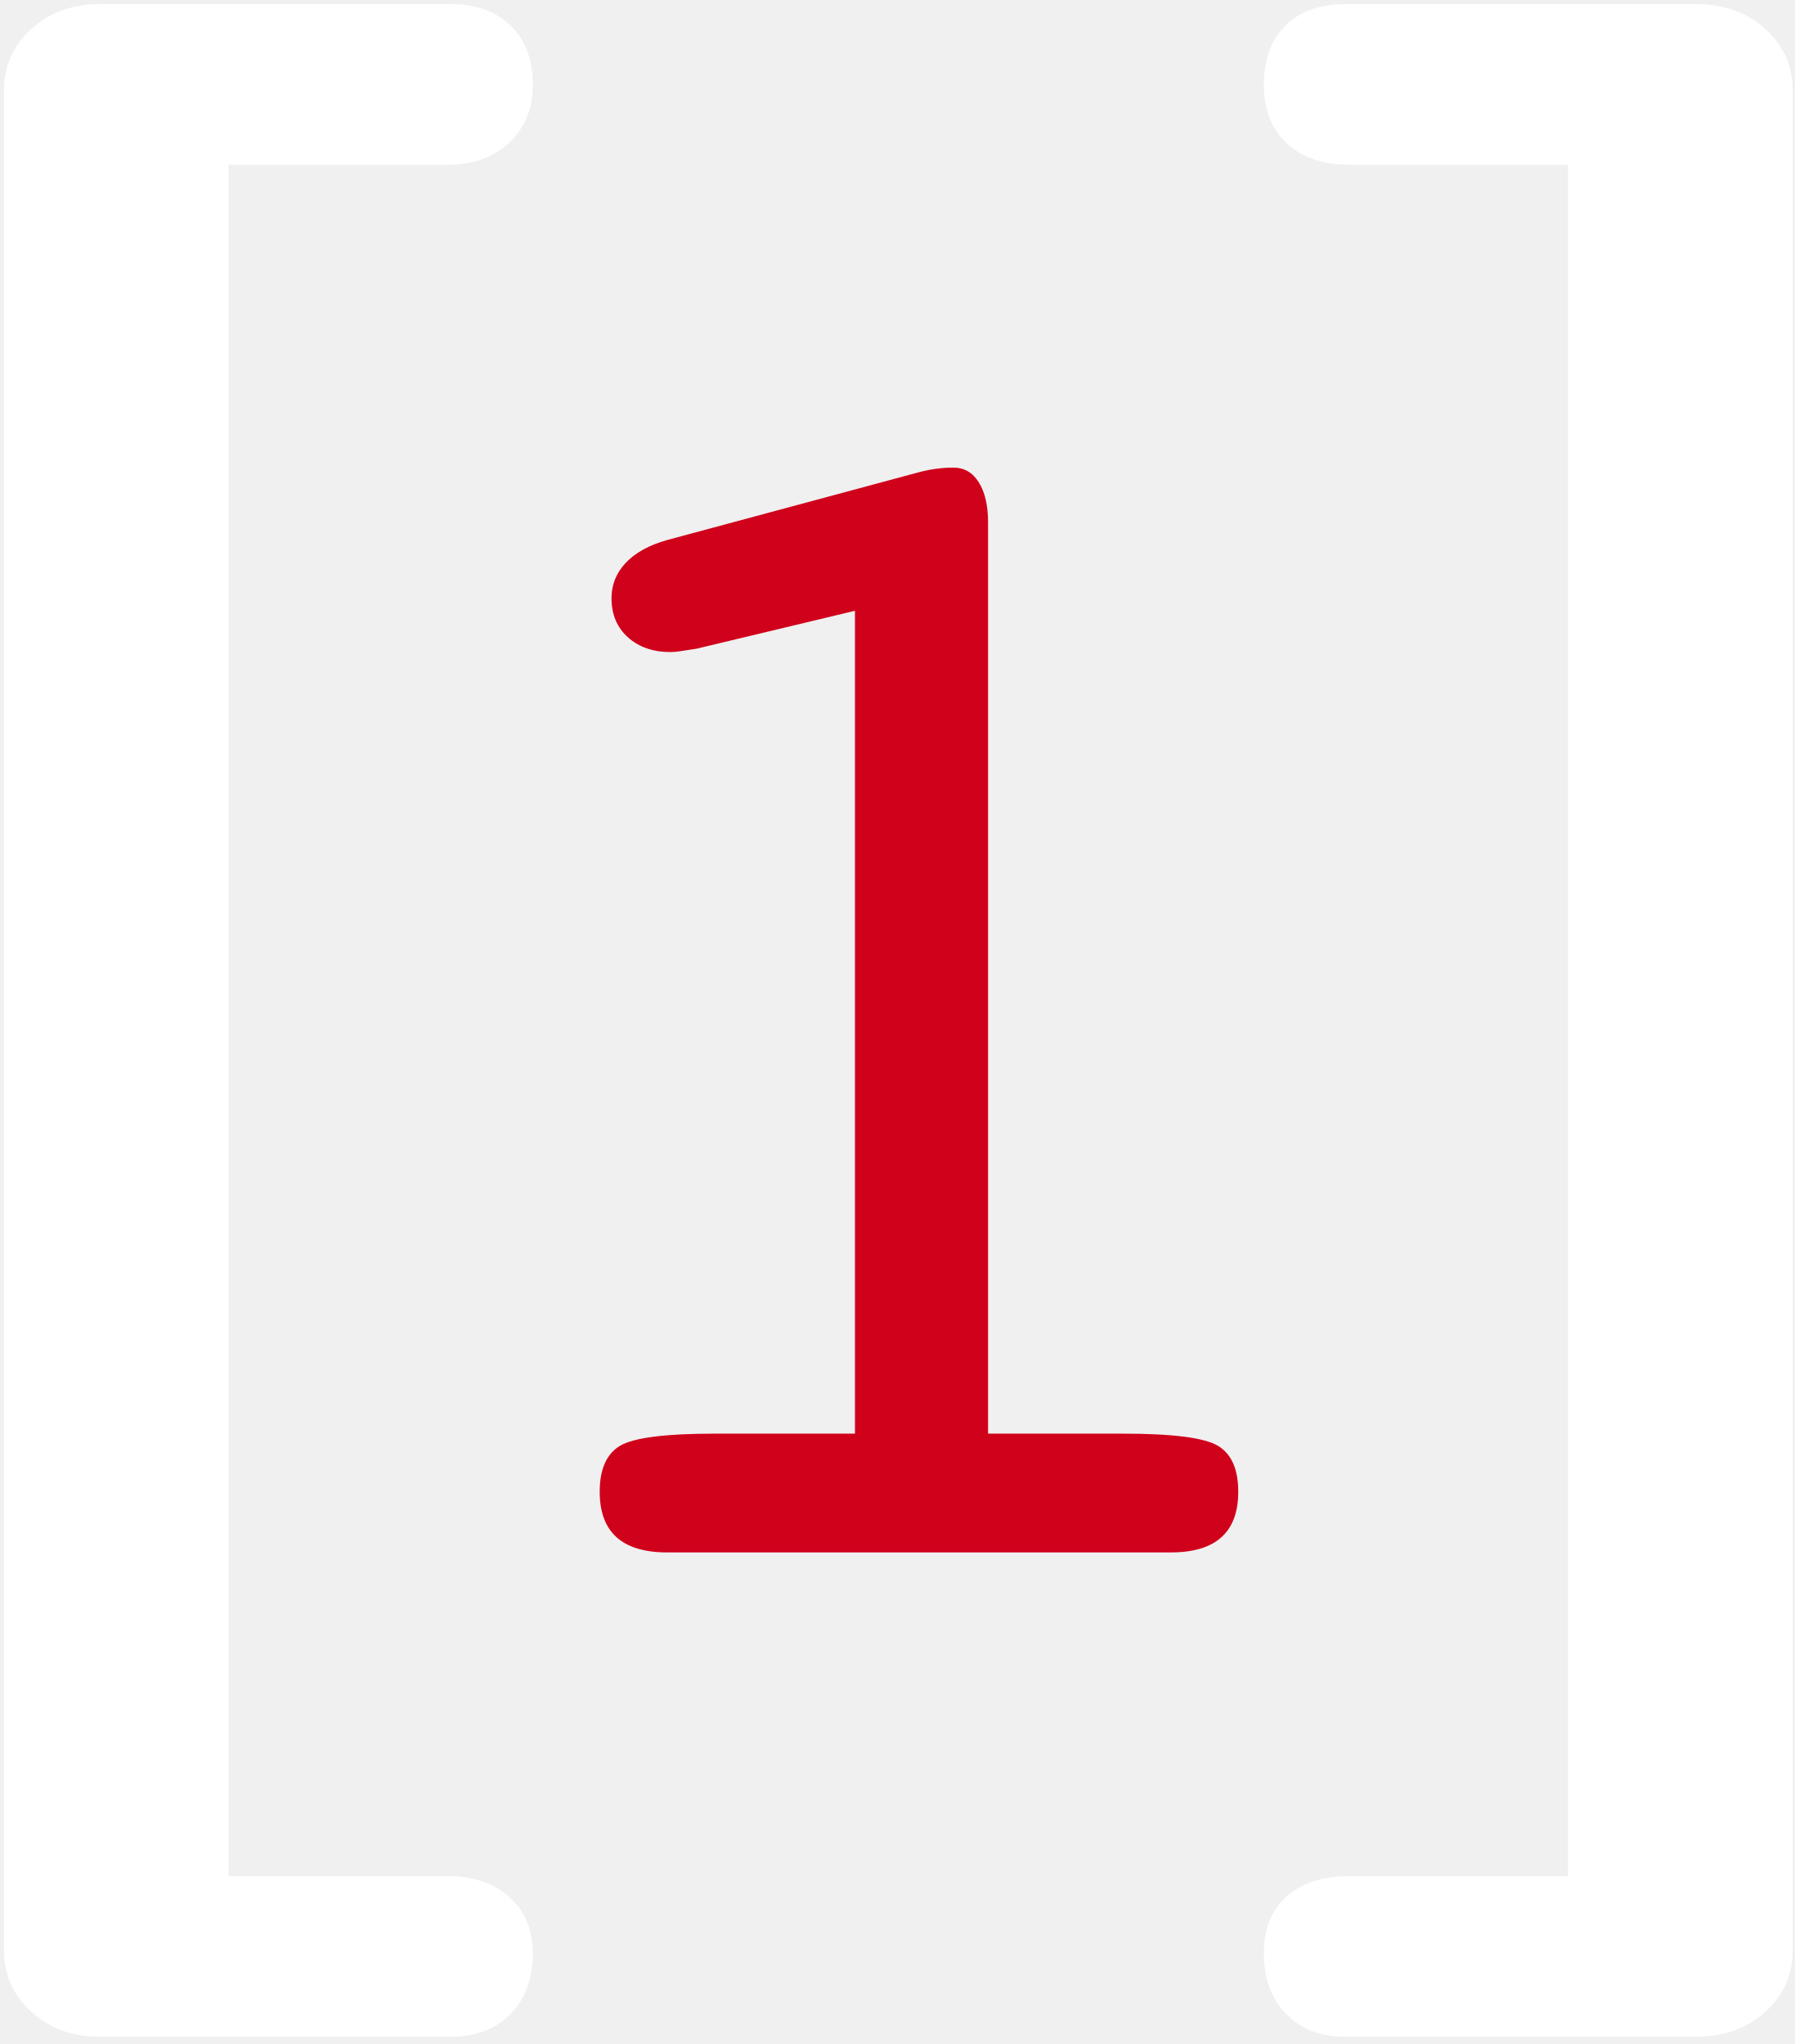
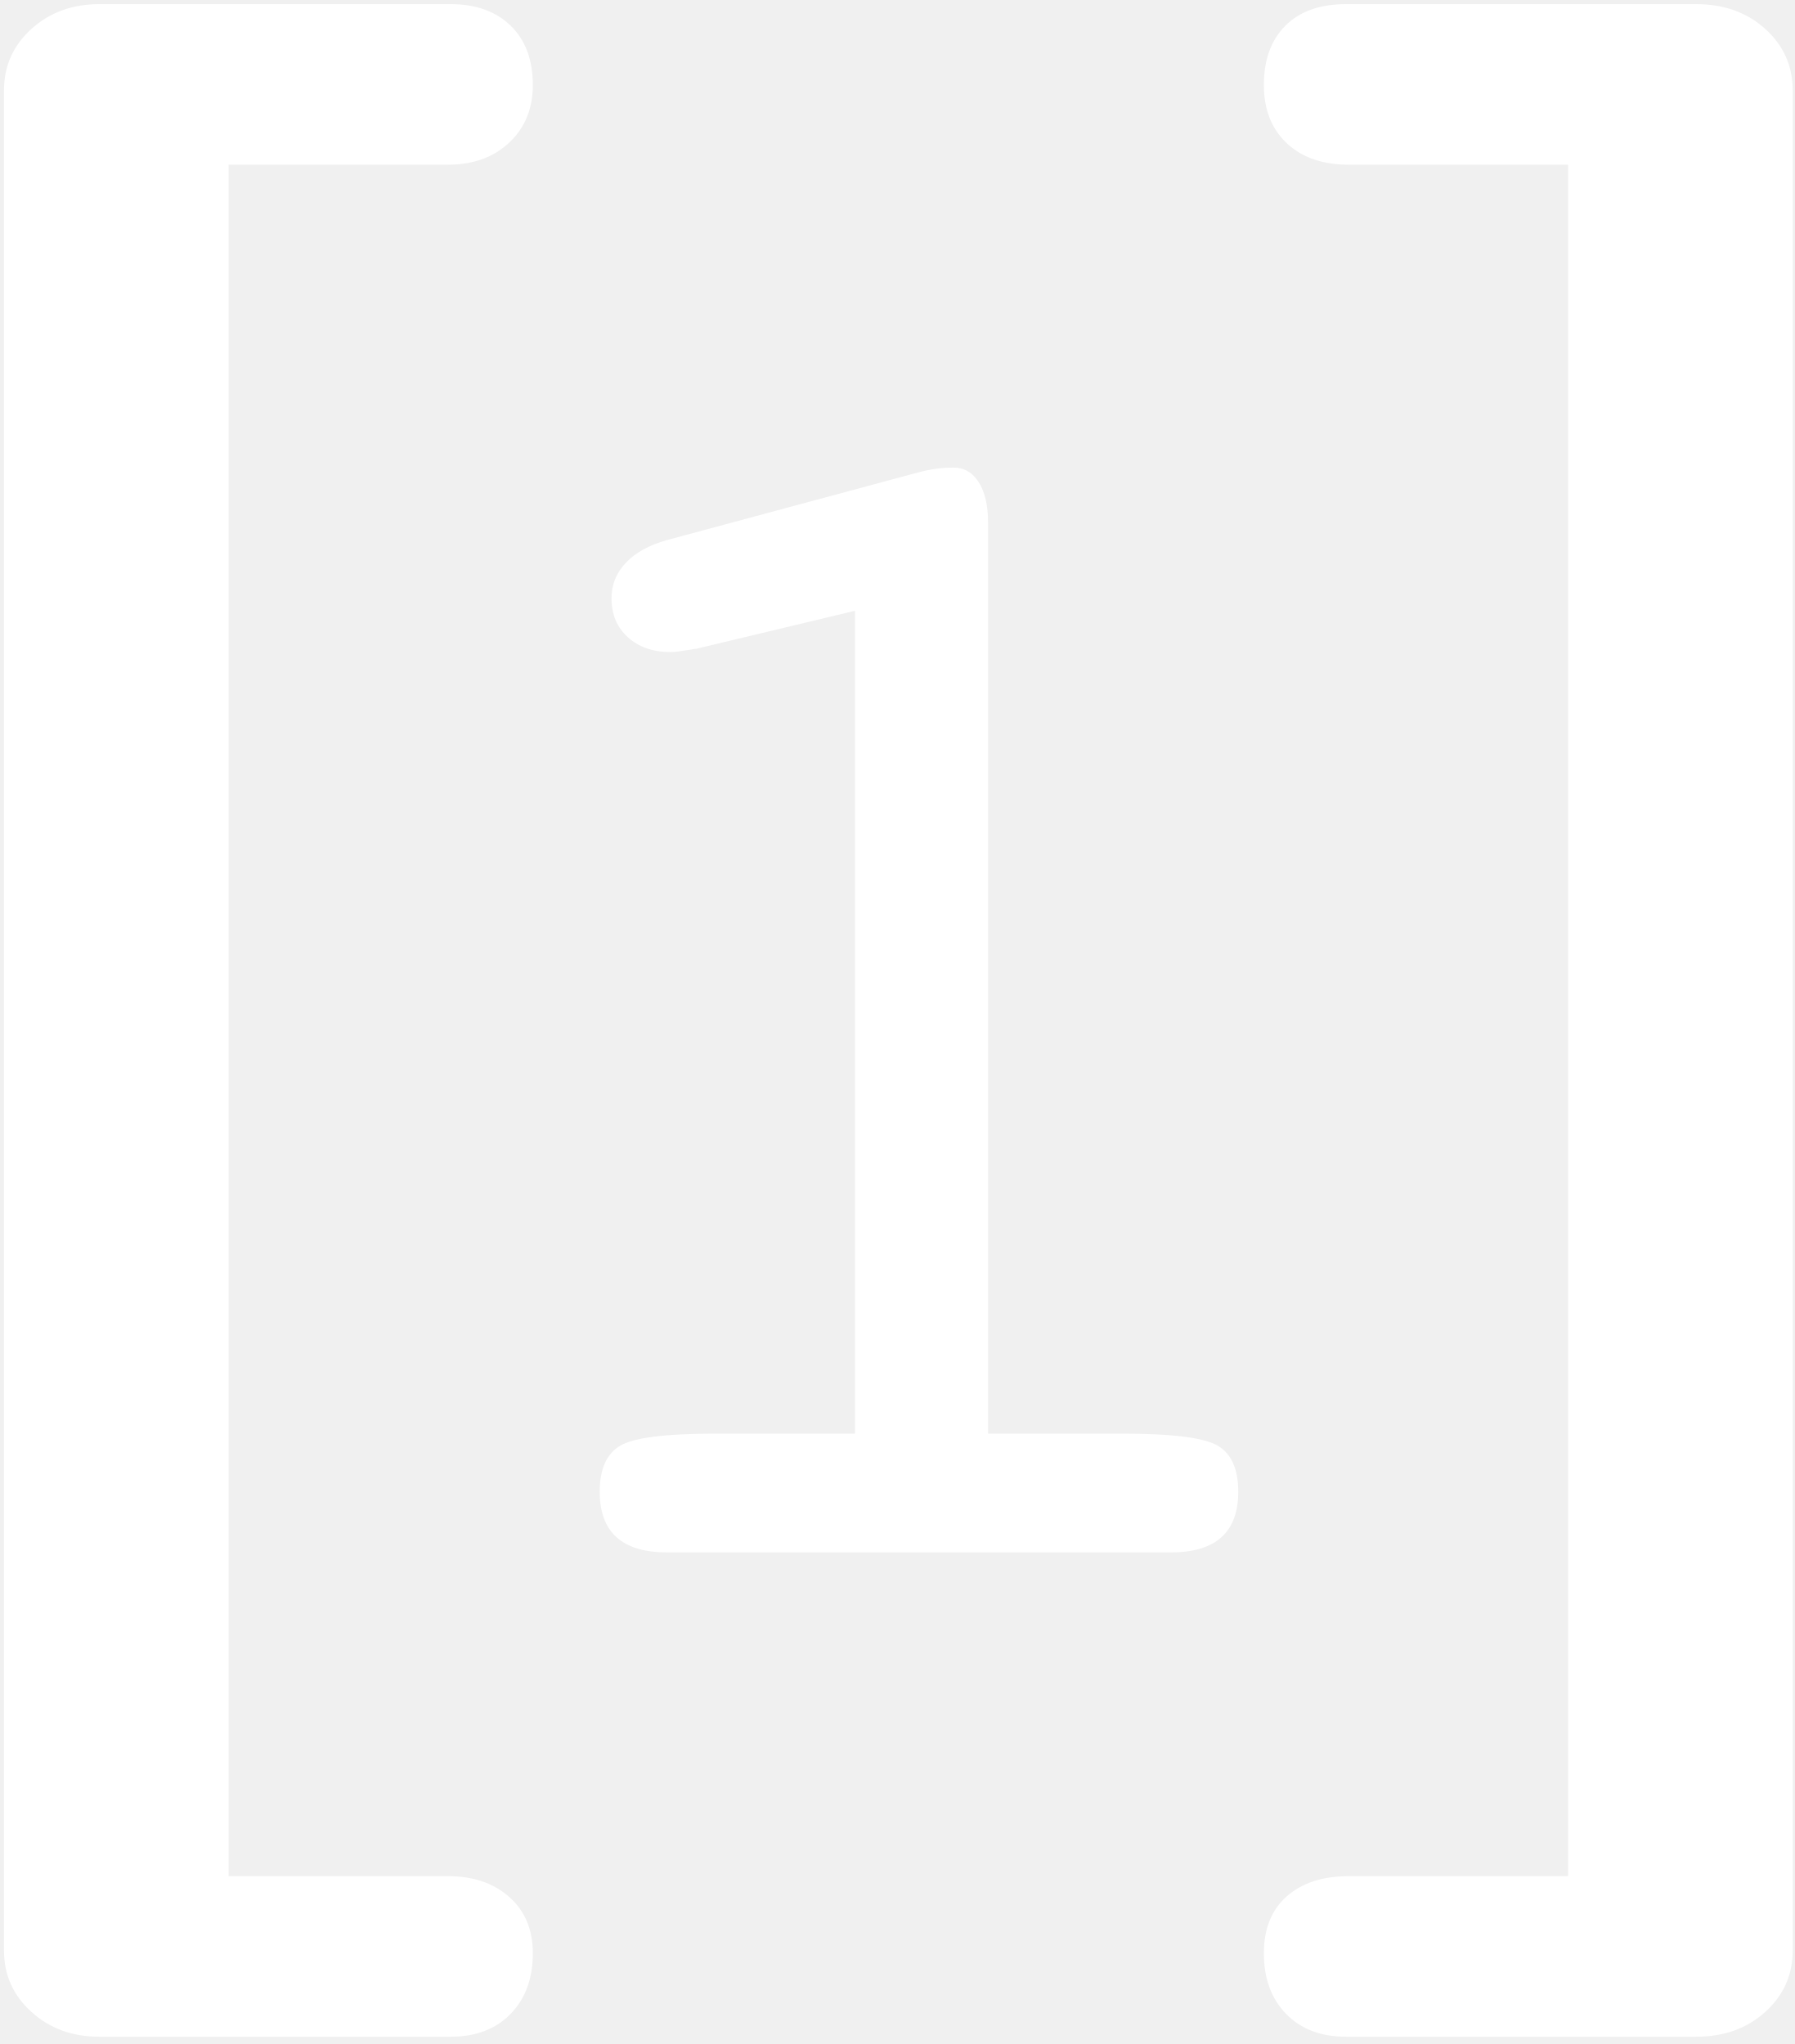
<svg xmlns="http://www.w3.org/2000/svg" width="208px" height="237px" viewBox="0 0 208 237" version="1.1">
  <defs />
  <g id="Page-1" stroke="none" stroke-width="1" fill="none" fill-rule="evenodd">
    <g id="Dev-Logo">
-       <path d="M80.752,75.215 L78.848,75.508 C78.425,75.573 78.051,75.605 77.725,75.605 C75.707,75.605 74.063,75.036 72.793,73.896 C71.524,72.757 70.889,71.243 70.889,69.355 C70.889,67.793 71.442,66.426 72.549,65.254 C73.656,64.082 75.251,63.203 77.334,62.617 L106.338,54.805 C107.054,54.609 107.754,54.463 108.438,54.365 C109.122,54.268 109.821,54.219 110.538,54.219 C111.775,54.219 112.751,54.788 113.467,55.928 C114.183,57.067 114.541,58.613 114.541,60.566 L114.541,166.23 L130.166,166.23 C135.961,166.23 139.639,166.702 141.202,167.646 C142.764,168.59 143.545,170.365 143.545,172.969 C143.545,175.313 142.894,177.07 141.592,178.242 C140.29,179.414 138.337,180 135.733,180 L77.334,180 C74.73,180 72.777,179.414 71.475,178.242 C70.173,177.07 69.522,175.313 69.522,172.969 C69.522,170.365 70.303,168.59 71.866,167.646 C73.428,166.702 77.107,166.23 82.901,166.23 L99.112,166.23 L99.112,70.82 L80.752,75.215 Z" id="[1]" fill="#D0011B" />
+       <path d="M80.752,75.215 L78.848,75.508 C78.425,75.573 78.051,75.605 77.725,75.605 C75.707,75.605 74.063,75.036 72.793,73.896 C71.524,72.757 70.889,71.243 70.889,69.355 C70.889,67.793 71.442,66.426 72.549,65.254 C73.656,64.082 75.251,63.203 77.334,62.617 L106.338,54.805 C107.054,54.609 107.754,54.463 108.438,54.365 C109.122,54.268 109.821,54.219 110.538,54.219 C111.775,54.219 112.751,54.788 113.467,55.928 C114.183,57.067 114.541,58.613 114.541,60.566 L114.541,166.23 L130.166,166.23 C135.961,166.23 139.639,166.702 141.202,167.646 C142.764,168.59 143.545,170.365 143.545,172.969 C143.545,175.313 142.894,177.07 141.592,178.242 C140.29,179.414 138.337,180 135.733,180 L77.334,180 C74.73,180 72.777,179.414 71.475,178.242 C70.173,177.07 69.522,175.313 69.522,172.969 C69.522,170.365 70.303,168.59 71.866,167.646 C73.428,166.702 77.107,166.23 82.901,166.23 L99.112,166.23 L99.112,70.82 L80.752,75.215 Z" id="[1]" fill="#fff" />
      <path d="M26.499,217.539 L51.929,217.539 C54.856,217.539 57.227,218.346 59.043,219.961 C60.86,221.576 61.768,223.745 61.768,226.47 C61.768,229.396 60.91,231.742 59.195,233.508 C57.479,235.274 55.158,236.157 52.232,236.157 L11.514,236.157 C8.386,236.157 5.762,235.199 3.643,233.281 C1.524,231.364 0.464,228.993 0.464,226.167 L0.464,10.469 C0.464,7.643 1.524,5.272 3.643,3.354 C5.762,1.437 8.386,0.479 11.514,0.479 L52.232,0.479 C55.158,0.479 57.479,1.311 59.195,2.976 C60.91,4.641 61.768,6.937 61.768,9.863 C61.768,12.588 60.86,14.808 59.043,16.523 C57.227,18.239 54.856,19.097 51.929,19.097 L26.499,19.097 L26.499,217.539 Z" id="Path" fill="#fff" />
      <path d="M181.783,19.097 L156.353,19.097 C153.326,19.097 150.929,18.264 149.163,16.599 C147.397,14.934 146.514,12.689 146.514,9.863 C146.514,6.937 147.347,4.641 149.012,2.976 C150.677,1.311 153.023,0.479 156.05,0.479 L196.617,0.479 C199.846,0.479 202.52,1.437 204.639,3.354 C206.758,5.272 207.818,7.643 207.818,10.469 L207.818,226.167 C207.818,228.993 206.758,231.364 204.639,233.281 C202.52,235.199 199.846,236.157 196.617,236.157 L156.05,236.157 C153.124,236.157 150.803,235.274 149.087,233.508 C147.372,231.742 146.514,229.396 146.514,226.47 C146.514,223.644 147.397,221.449 149.163,219.885 C150.929,218.321 153.326,217.539 156.353,217.539 L181.783,217.539 L181.783,19.097 Z" id="Path" fill="#fff" />
    </g>
  </g>
</svg>
